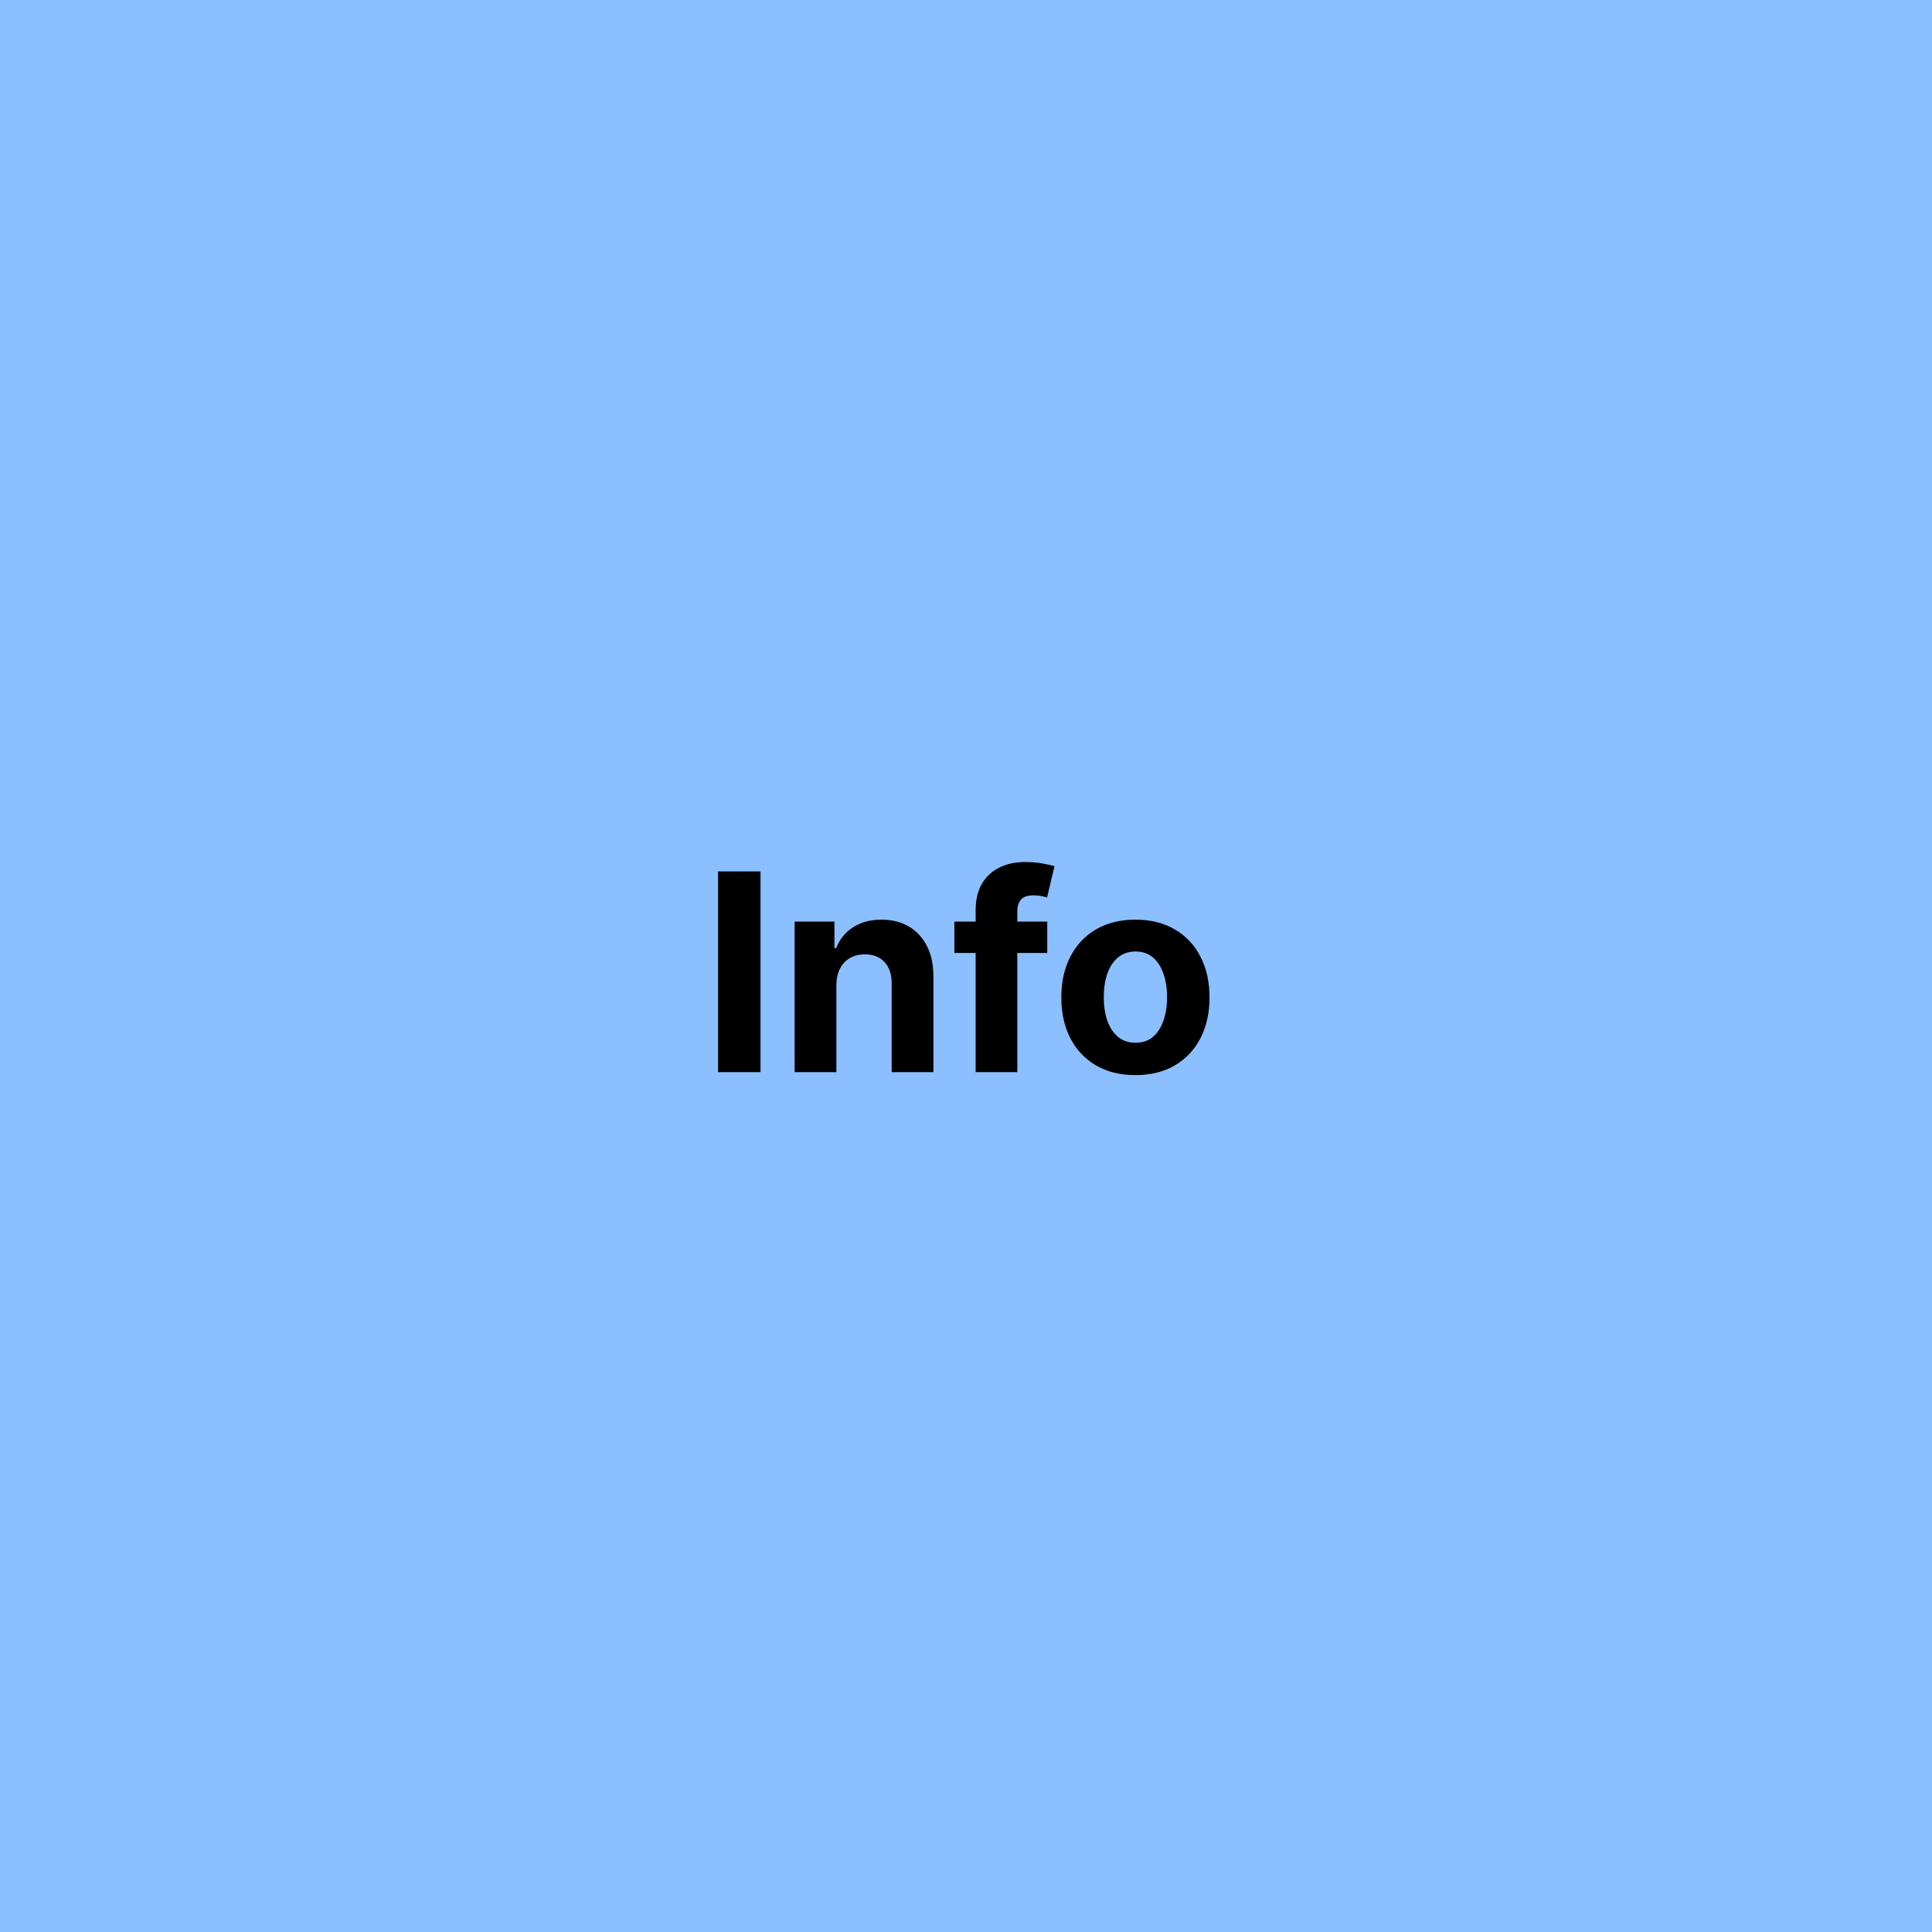
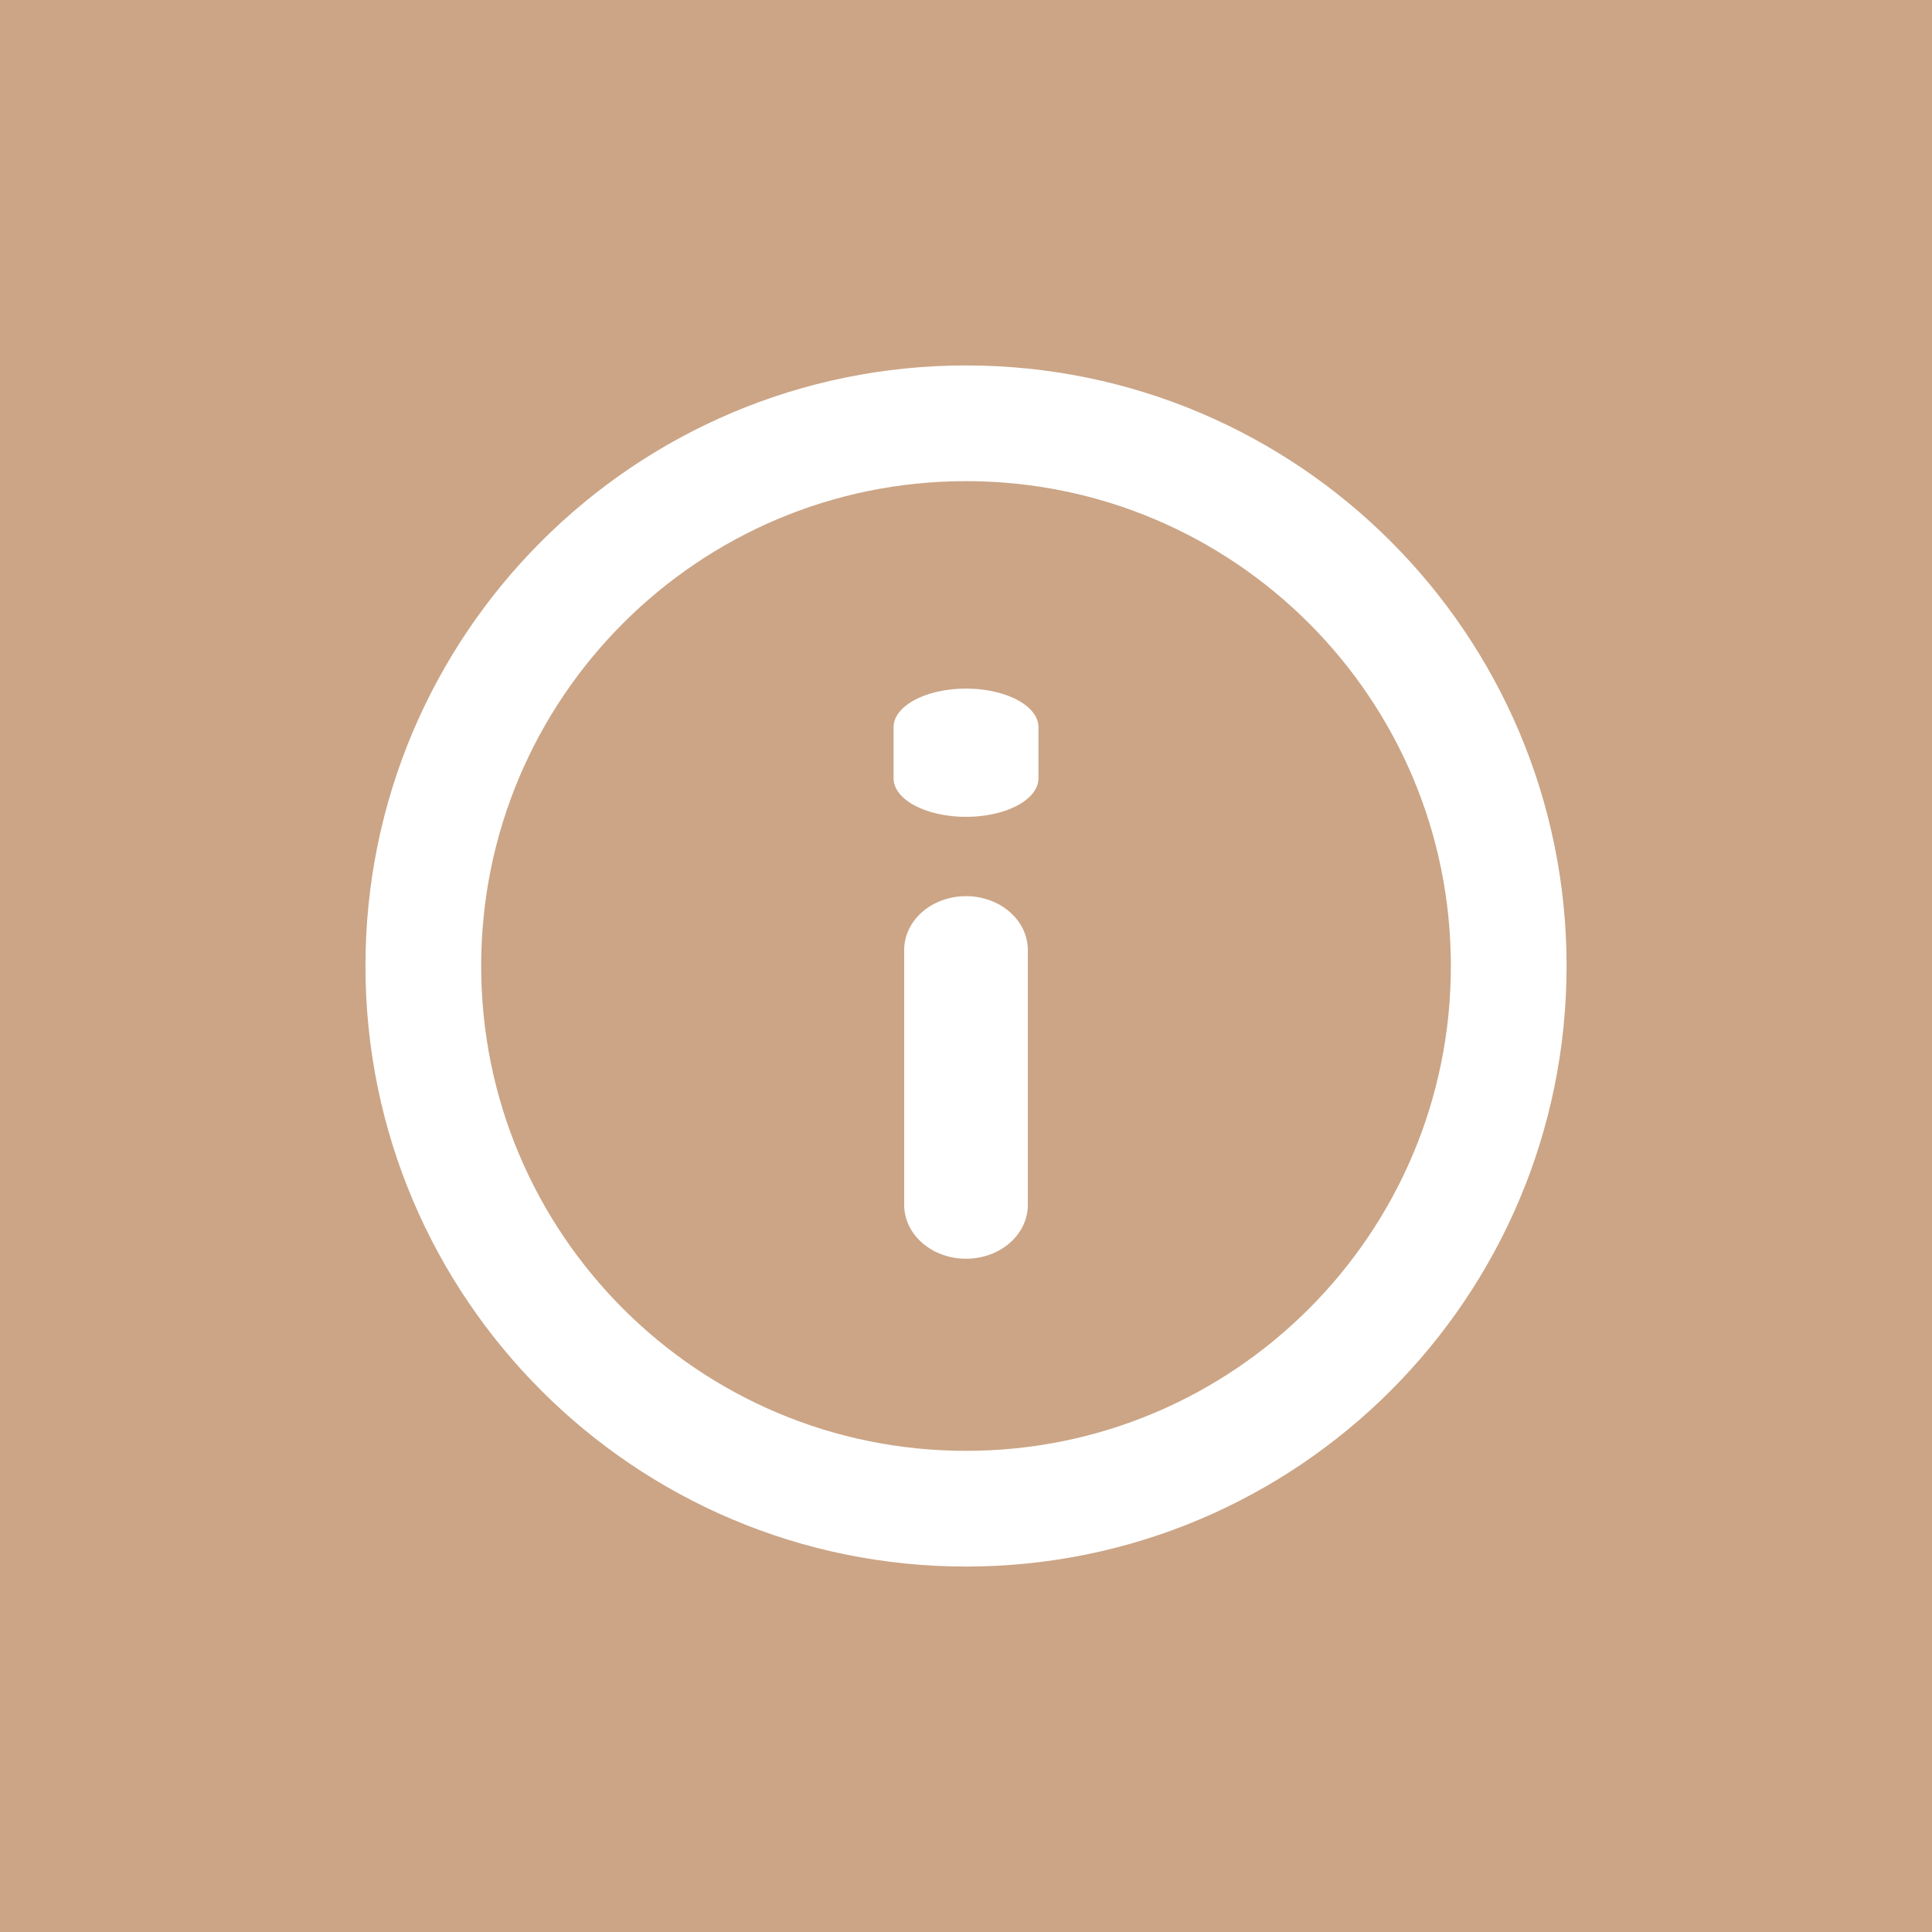
- <svg xmlns="http://www.w3.org/2000/svg" width="91" height="91" viewBox="0 0 91 91" fill="none">
-   <rect width="91" height="91" fill="#8BBFFF" />
-   <path d="M35.821 41.045V50.5H33.822V41.045H35.821ZM39.395 46.401V50.5H37.428V43.409H39.303V44.66H39.386C39.543 44.248 39.806 43.922 40.175 43.681C40.544 43.438 40.992 43.317 41.519 43.317C42.011 43.317 42.44 43.425 42.807 43.64C43.173 43.855 43.458 44.163 43.661 44.563C43.864 44.96 43.965 45.434 43.965 45.985V50.5H41.999V46.336C42.002 45.902 41.891 45.563 41.666 45.32C41.442 45.074 41.132 44.951 40.738 44.951C40.474 44.951 40.24 45.008 40.037 45.122C39.837 45.236 39.68 45.402 39.566 45.62C39.455 45.836 39.398 46.096 39.395 46.401ZM49.328 43.409V44.886H44.952V43.409H49.328ZM45.954 50.5V42.897C45.954 42.383 46.054 41.956 46.254 41.618C46.457 41.279 46.734 41.025 47.085 40.856C47.436 40.687 47.834 40.602 48.281 40.602C48.582 40.602 48.858 40.625 49.107 40.672C49.359 40.718 49.547 40.759 49.67 40.796L49.319 42.273C49.242 42.249 49.147 42.226 49.033 42.204C48.922 42.183 48.808 42.172 48.691 42.172C48.402 42.172 48.2 42.24 48.087 42.375C47.973 42.507 47.916 42.694 47.916 42.934V50.5H45.954ZM53.48 50.639C52.763 50.639 52.143 50.486 51.619 50.181C51.099 49.874 50.698 49.446 50.414 48.898C50.131 48.347 49.99 47.709 49.99 46.982C49.99 46.25 50.131 45.61 50.414 45.062C50.698 44.511 51.099 44.083 51.619 43.778C52.143 43.471 52.763 43.317 53.48 43.317C54.197 43.317 54.816 43.471 55.336 43.778C55.859 44.083 56.262 44.511 56.545 45.062C56.828 45.61 56.97 46.25 56.97 46.982C56.97 47.709 56.828 48.347 56.545 48.898C56.262 49.446 55.859 49.874 55.336 50.181C54.816 50.486 54.197 50.639 53.48 50.639ZM53.489 49.115C53.815 49.115 54.088 49.023 54.306 48.838C54.525 48.65 54.689 48.395 54.8 48.072C54.914 47.749 54.971 47.381 54.971 46.968C54.971 46.556 54.914 46.188 54.8 45.865C54.689 45.542 54.525 45.286 54.306 45.099C54.088 44.911 53.815 44.817 53.489 44.817C53.16 44.817 52.883 44.911 52.658 45.099C52.437 45.286 52.269 45.542 52.155 45.865C52.044 46.188 51.989 46.556 51.989 46.968C51.989 47.381 52.044 47.749 52.155 48.072C52.269 48.395 52.437 48.65 52.658 48.838C52.883 49.023 53.16 49.115 53.489 49.115Z" fill="black" />
+ <svg xmlns="http://www.w3.org/2000/svg" width="100%" height="100%" viewBox="0 0 50 50" version="1.1" xml:space="preserve" style="fill-rule:evenodd;clip-rule:evenodd;stroke-linecap:round;stroke-linejoin:round;stroke-miterlimit:1.5;">
+   <g transform="matrix(1,0,0,1,-555.27,-0.827638)">
+     <g transform="matrix(1,0,0,1,555.27,0.827638)">
+       <rect id="info" x="0" y="0" width="50" height="50" style="fill:rgb(203,165,134);" />
+       <g id="info1">
+         <g transform="matrix(1,0,0,1,-0.688825,0.610392)">
+           <g transform="matrix(1.31349,0,0,1.31349,-322.928,-156.729)">
+             <circle cx="265.413" cy="137.891" r="10.693" style="fill:none;stroke:white;stroke-width:2.28px;" />
+           </g>
+           <g transform="matrix(1,0,0,1,0.0939496,-0.377557)">
+             <g transform="matrix(1,0,0,0.870397,-239.311,-91.3933)">
+               <path d="M264.906,140.561L264.906,132.98" style="fill:none;stroke:white;stroke-width:3.2px;" />
+             </g>
+             <g transform="matrix(1,0,0,0.53131,-239.238,-48.782)">
+               <path d="M264.833,129.289L264.833,126.793" style="fill:none;stroke:white;stroke-width:3.75px;" />
+             </g>
+           </g>
+         </g>
+       </g>
+     </g>
+   </g>
</svg>
